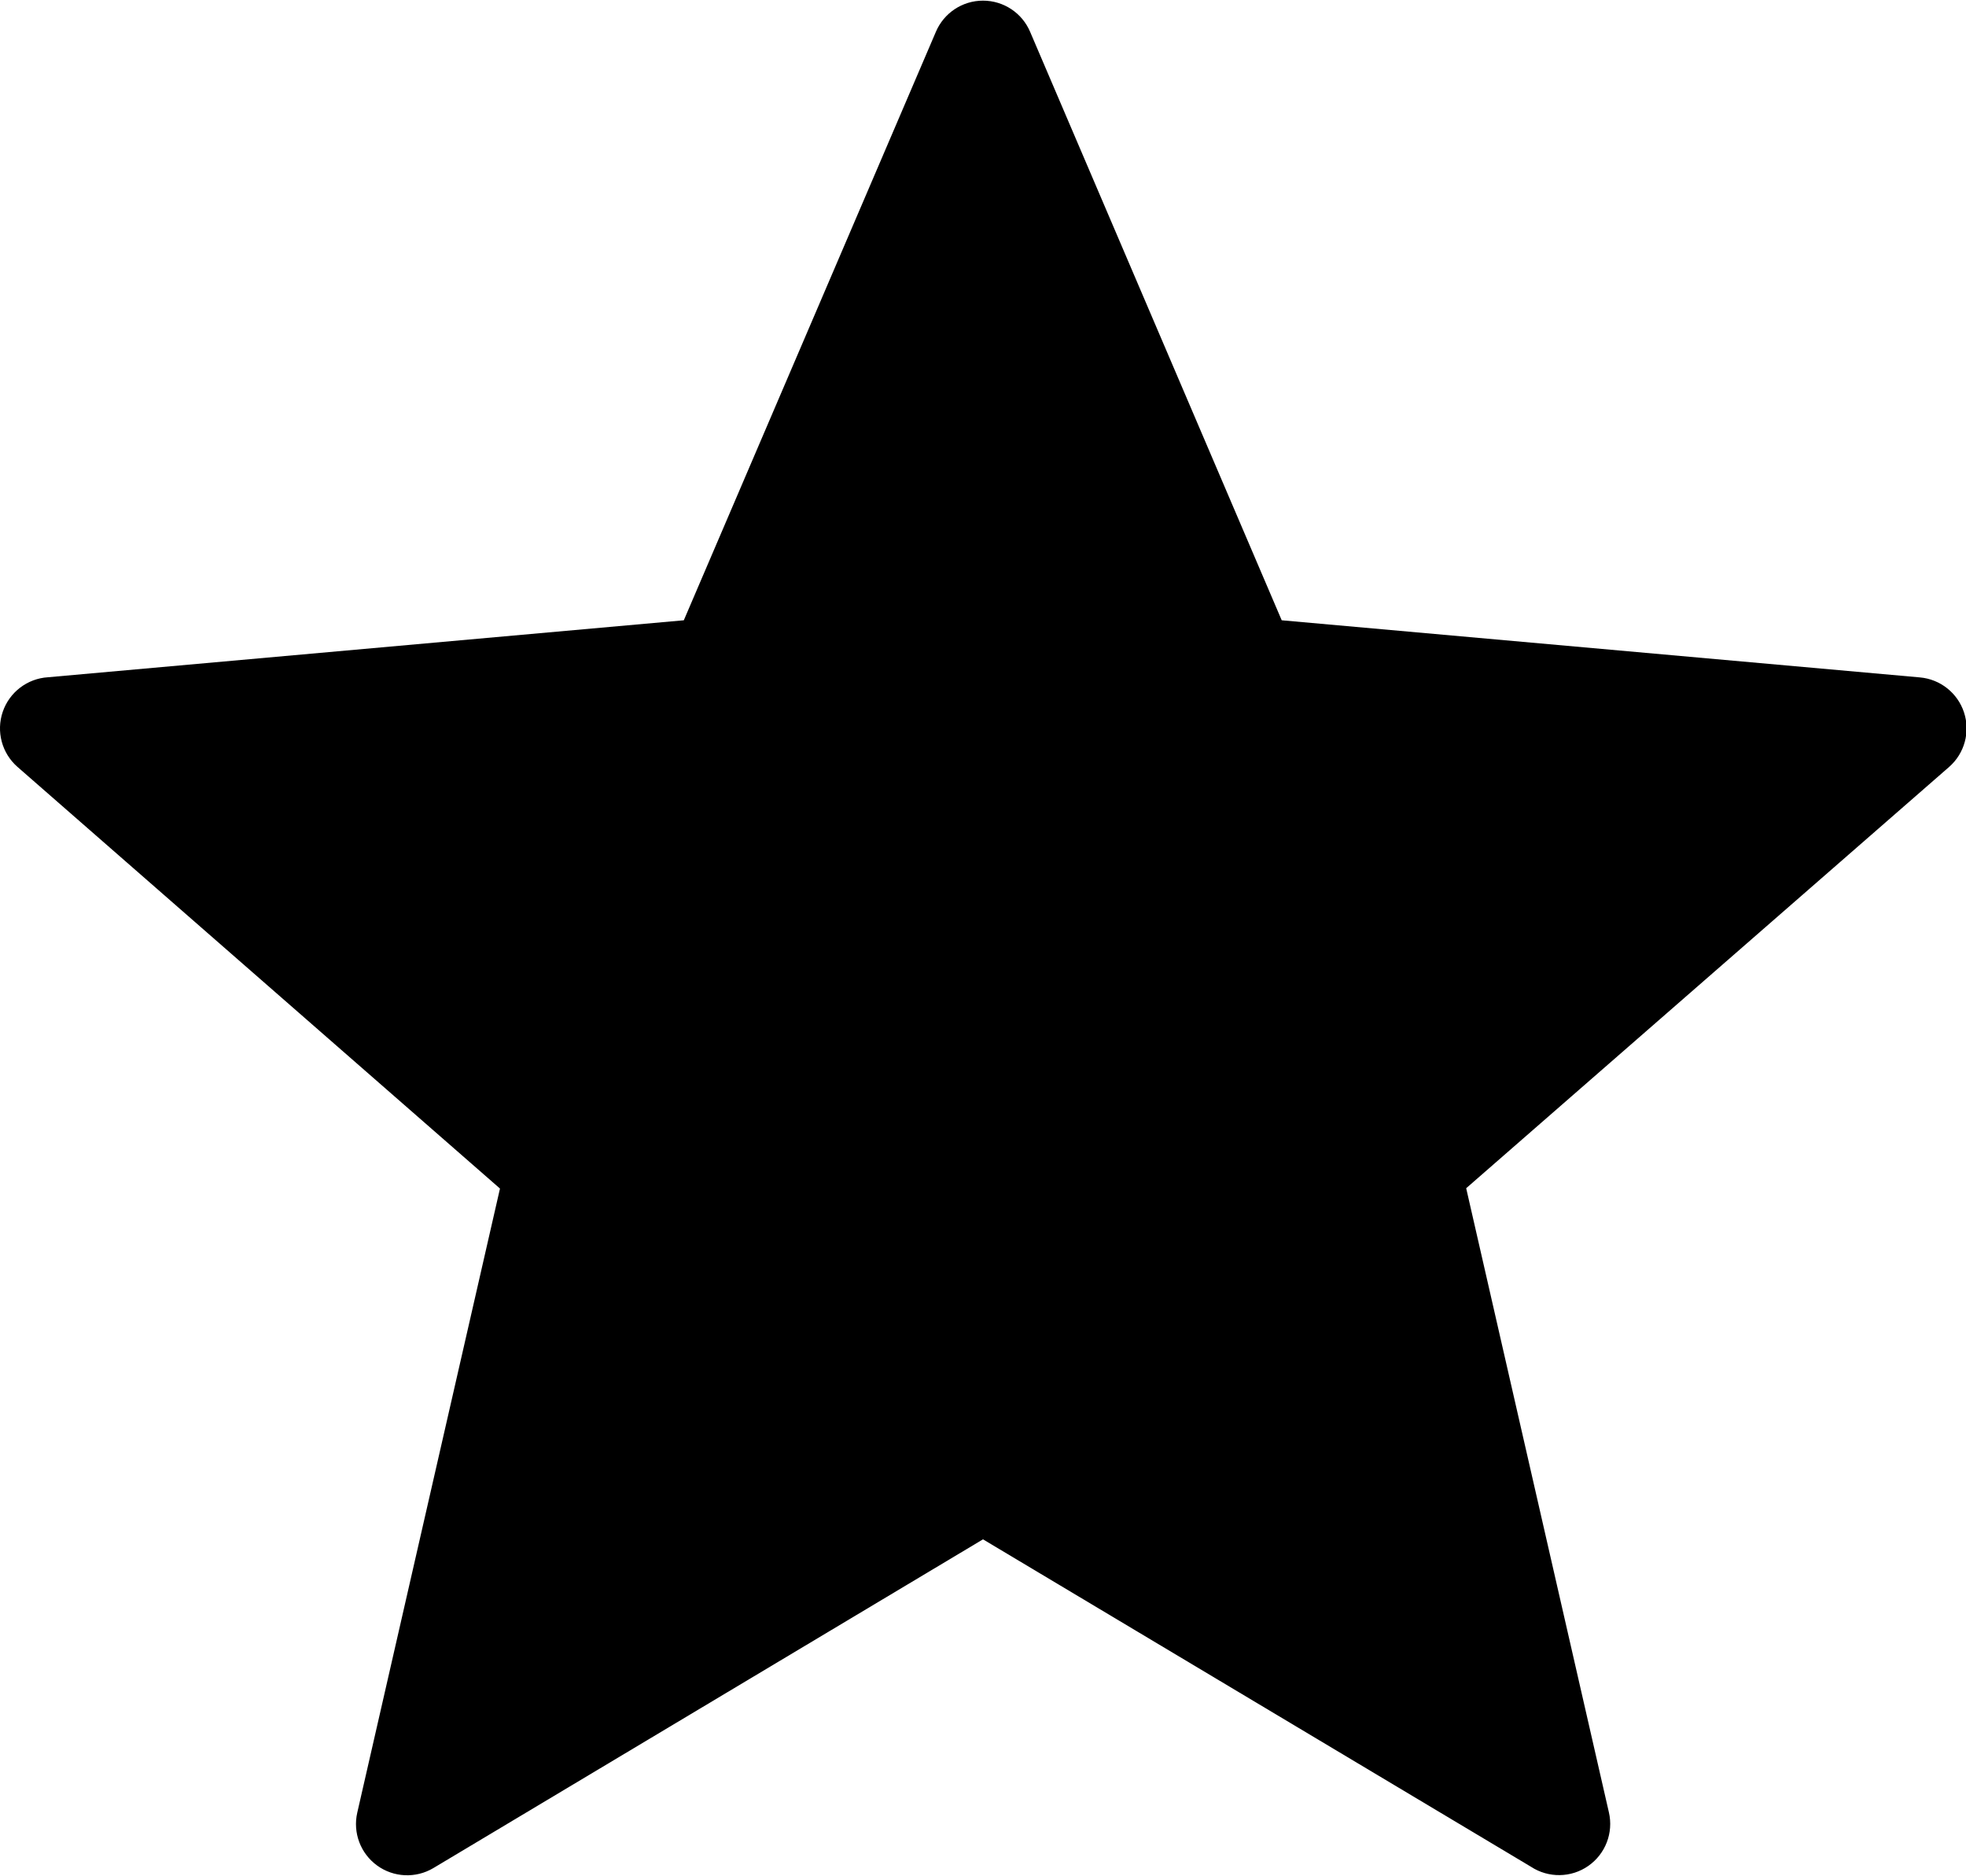
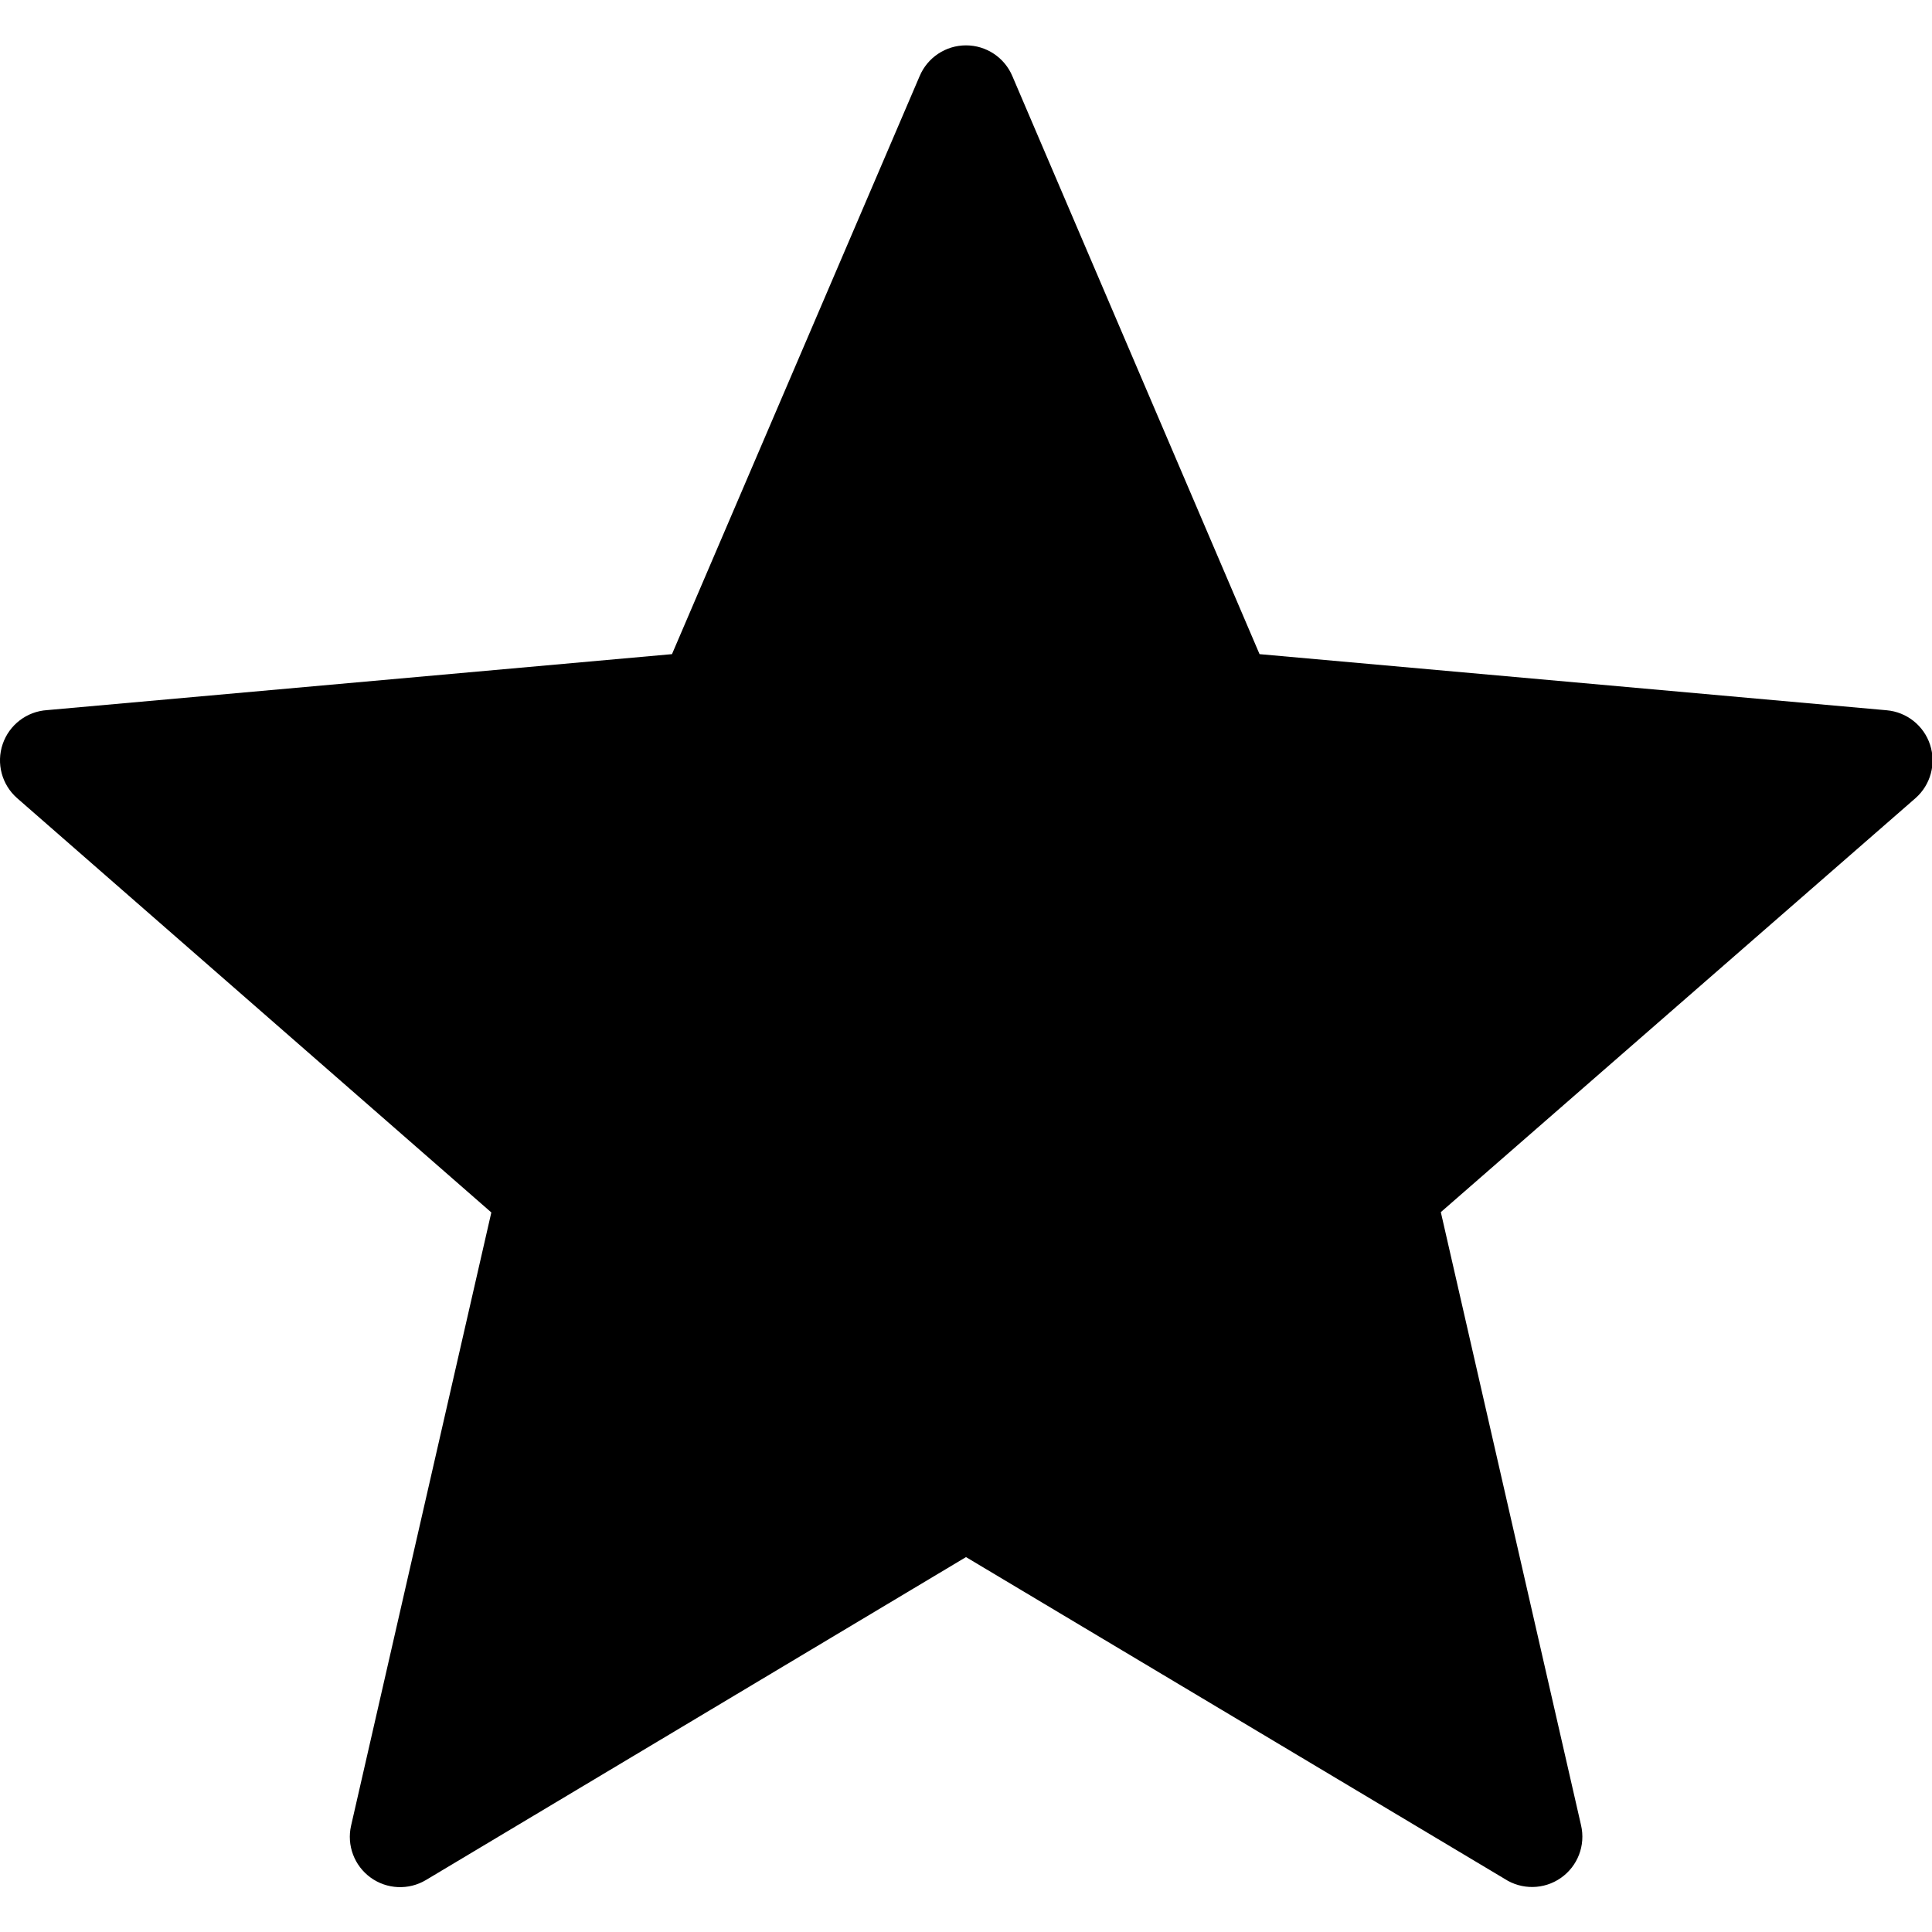
- <svg xmlns="http://www.w3.org/2000/svg" id="Layer_1" data-name="Layer 1" viewBox="0 0 122.88 117.19">
+ <svg xmlns="http://www.w3.org/2000/svg" id="Layer_1" data-name="Layer 1" width="16" height="16" viewBox="0 0 122.88 117.19">
  <path d="M64.39,2,80.11,38.76,120,42.33a3.2,3.2,0,0,1,1.83,5.59h0L91.64,74.25l8.92,39a3.2,3.2,0,0,1-4.87,3.4L61.44,96.19,27.09,116.73a3.2,3.2,0,0,1-4.76-3.46h0l8.92-39L1.09,47.92A3.2,3.2,0,0,1,3,42.32l39.74-3.56L58.49,2a3.2,3.2,0,0,1,5.9,0Z" />
</svg>
